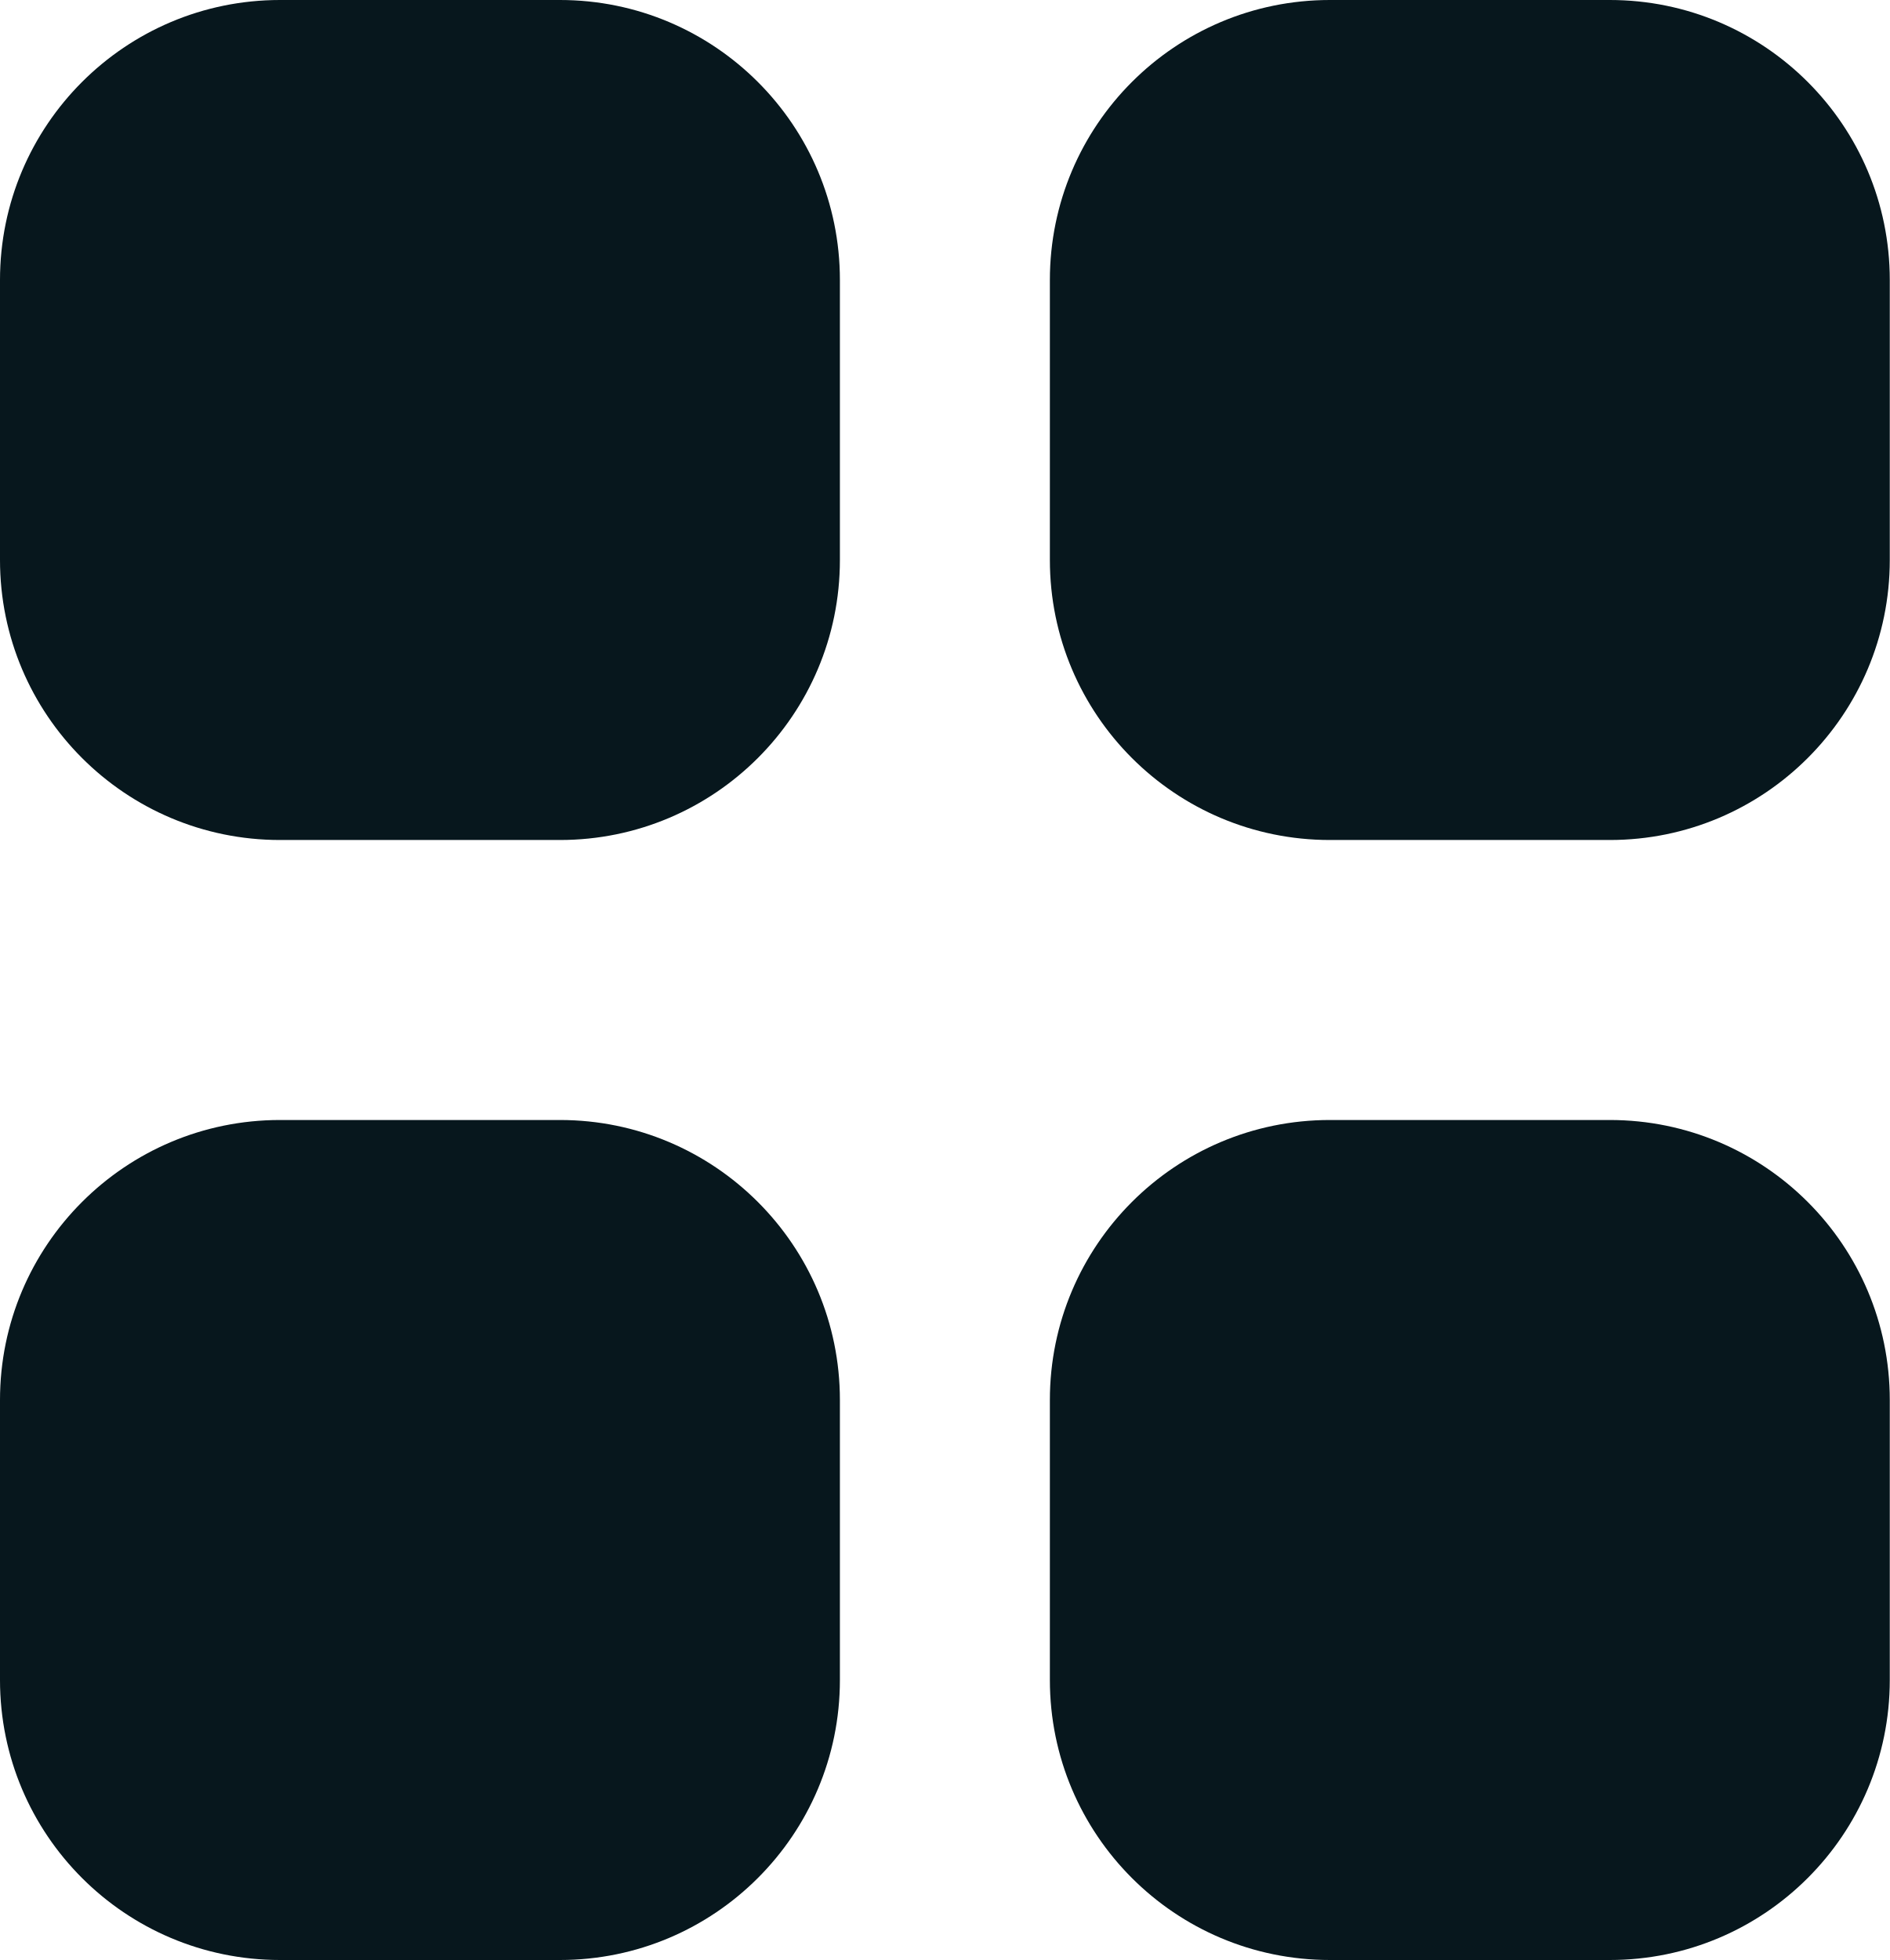
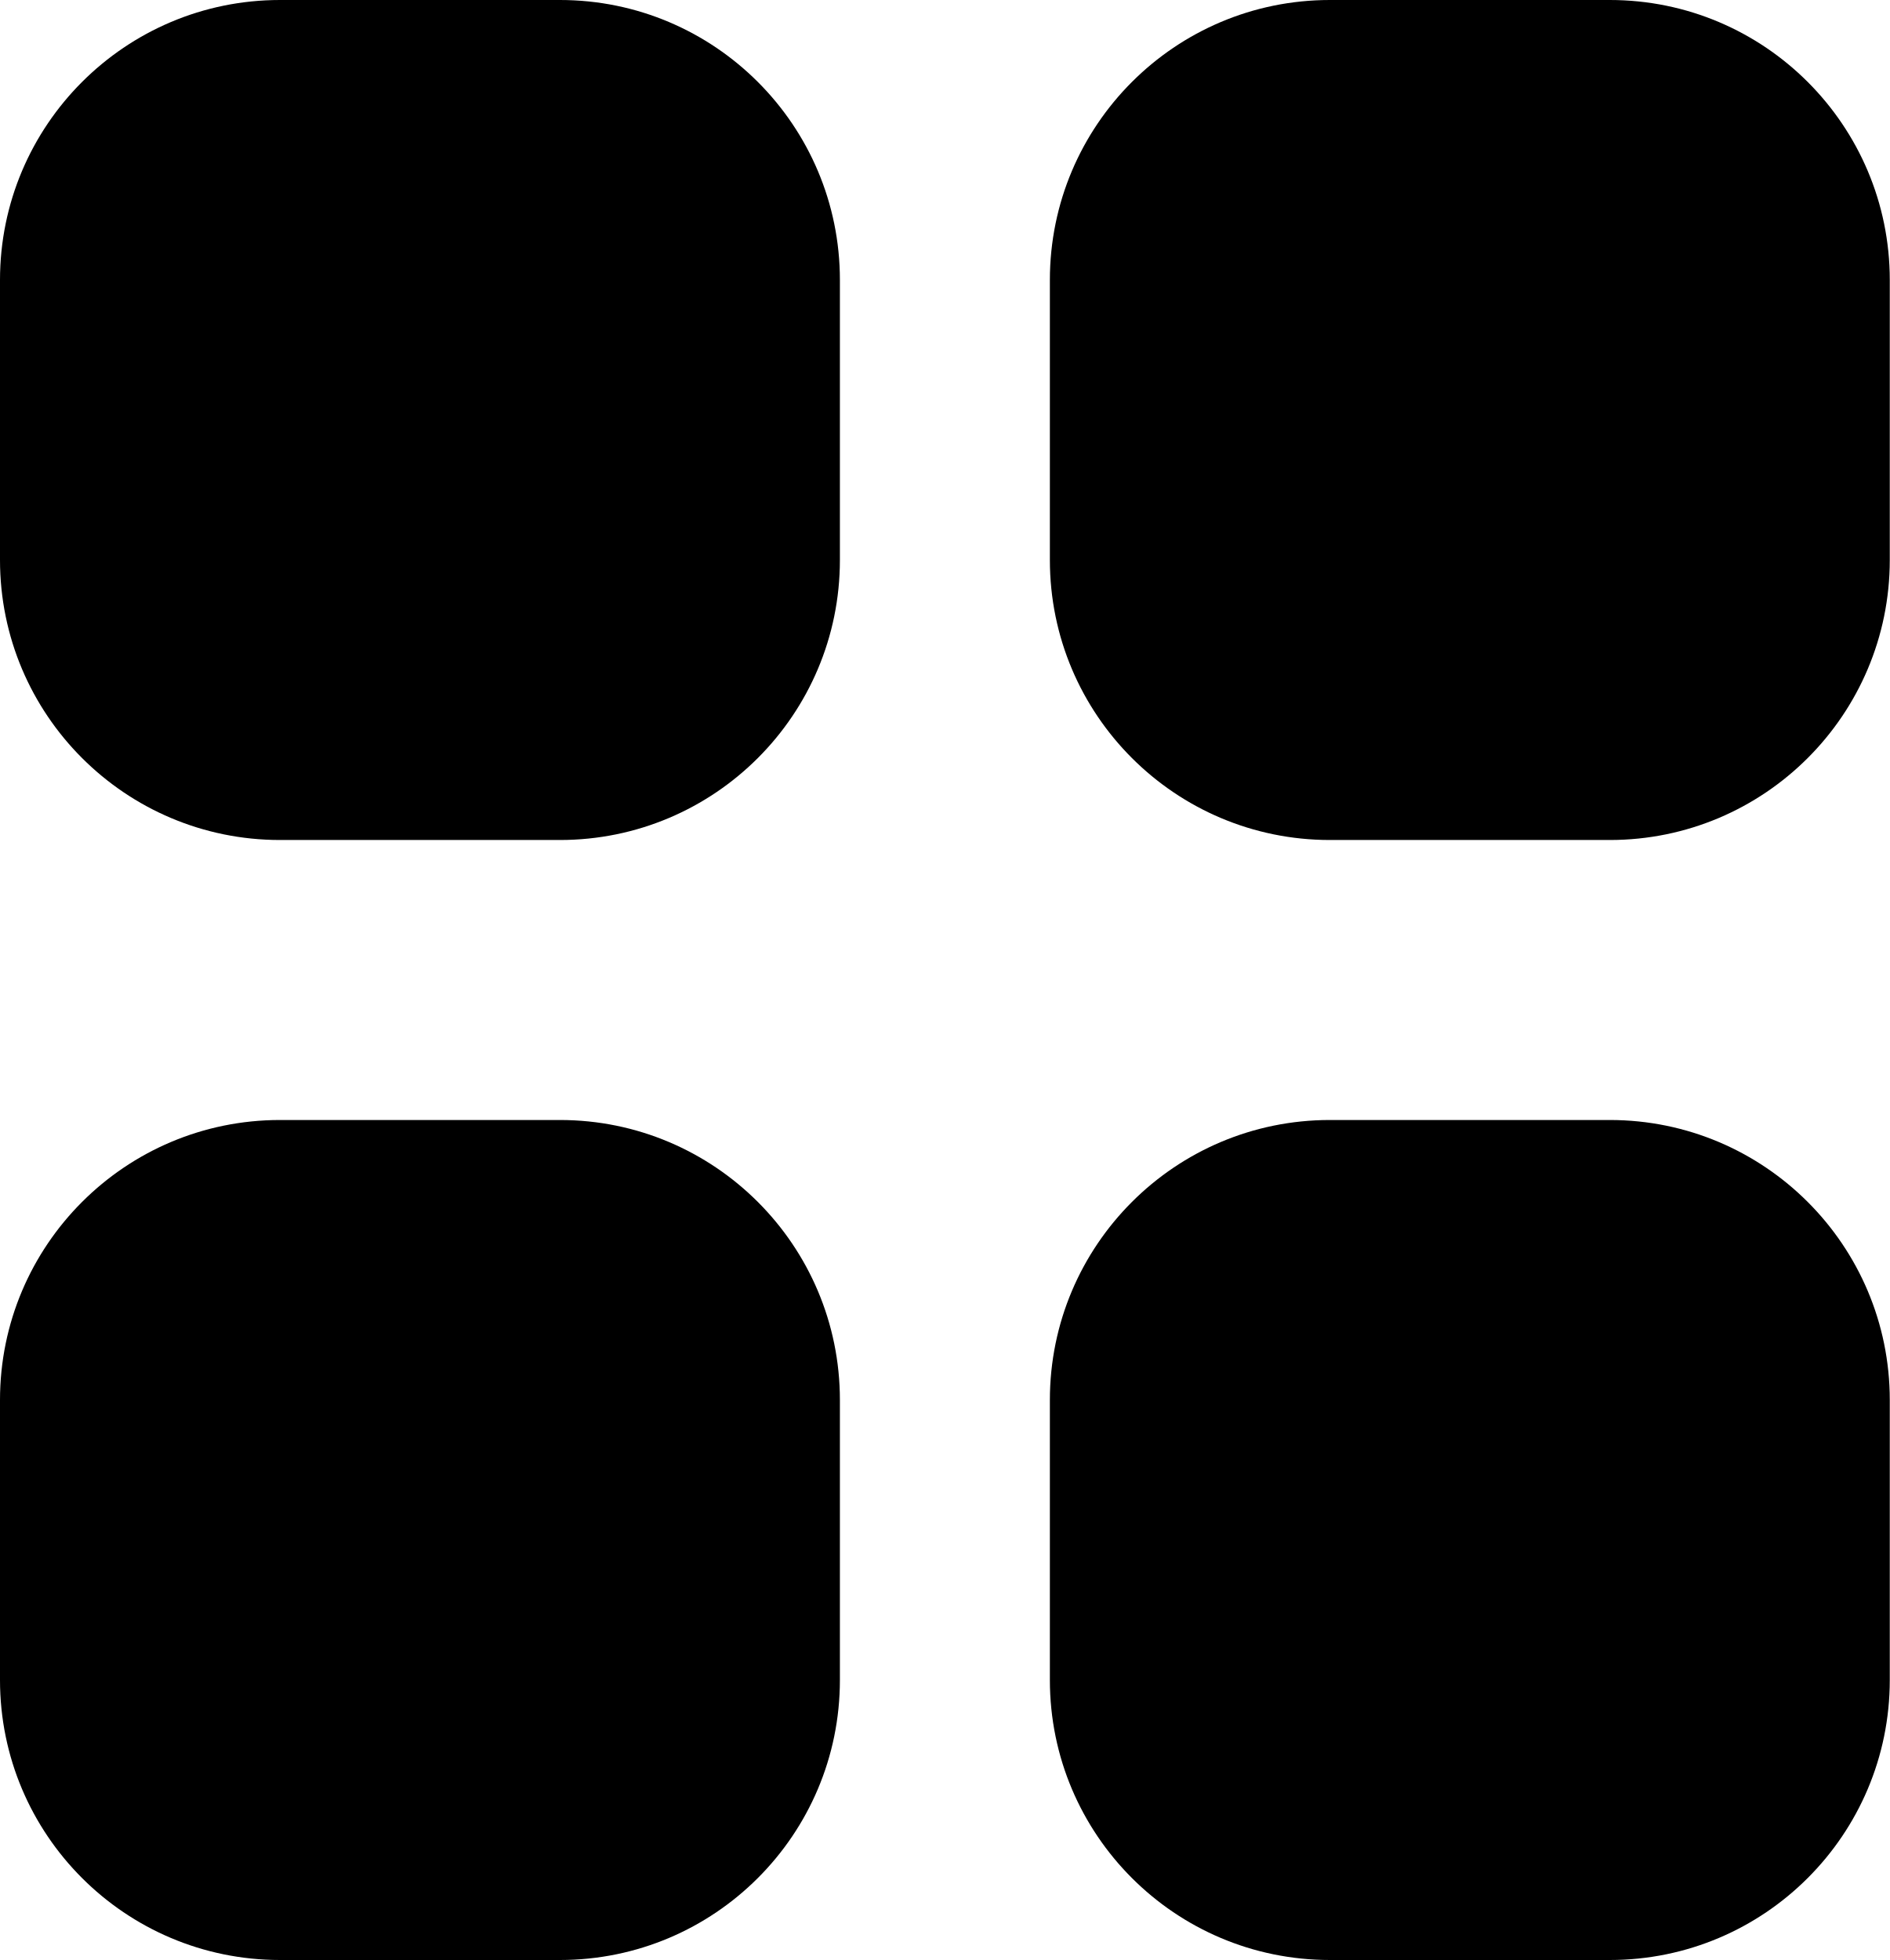
- <svg xmlns="http://www.w3.org/2000/svg" width="27" height="28" viewBox="0 0 27 28" fill="none">
-   <rect width="12" height="12" rx="4" fill="#07171D" />
-   <rect y="16" width="12" height="12" rx="4" fill="#07171D" />
-   <rect x="15" y="16" width="12" height="12" rx="4" fill="#07171D" />
-   <rect x="15" width="12" height="12" rx="4" fill="#07171D" />
+ <svg xmlns="http://www.w3.org/2000/svg" width="27" height="28" viewBox="0 0 27 28">
+   <rect width="12" height="12" rx="4" />
+   <rect y="16" width="12" height="12" rx="4" />
+   <rect x="15" y="16" width="12" height="12" rx="4" />
+   <rect x="15" width="12" height="12" rx="4" />
</svg>
